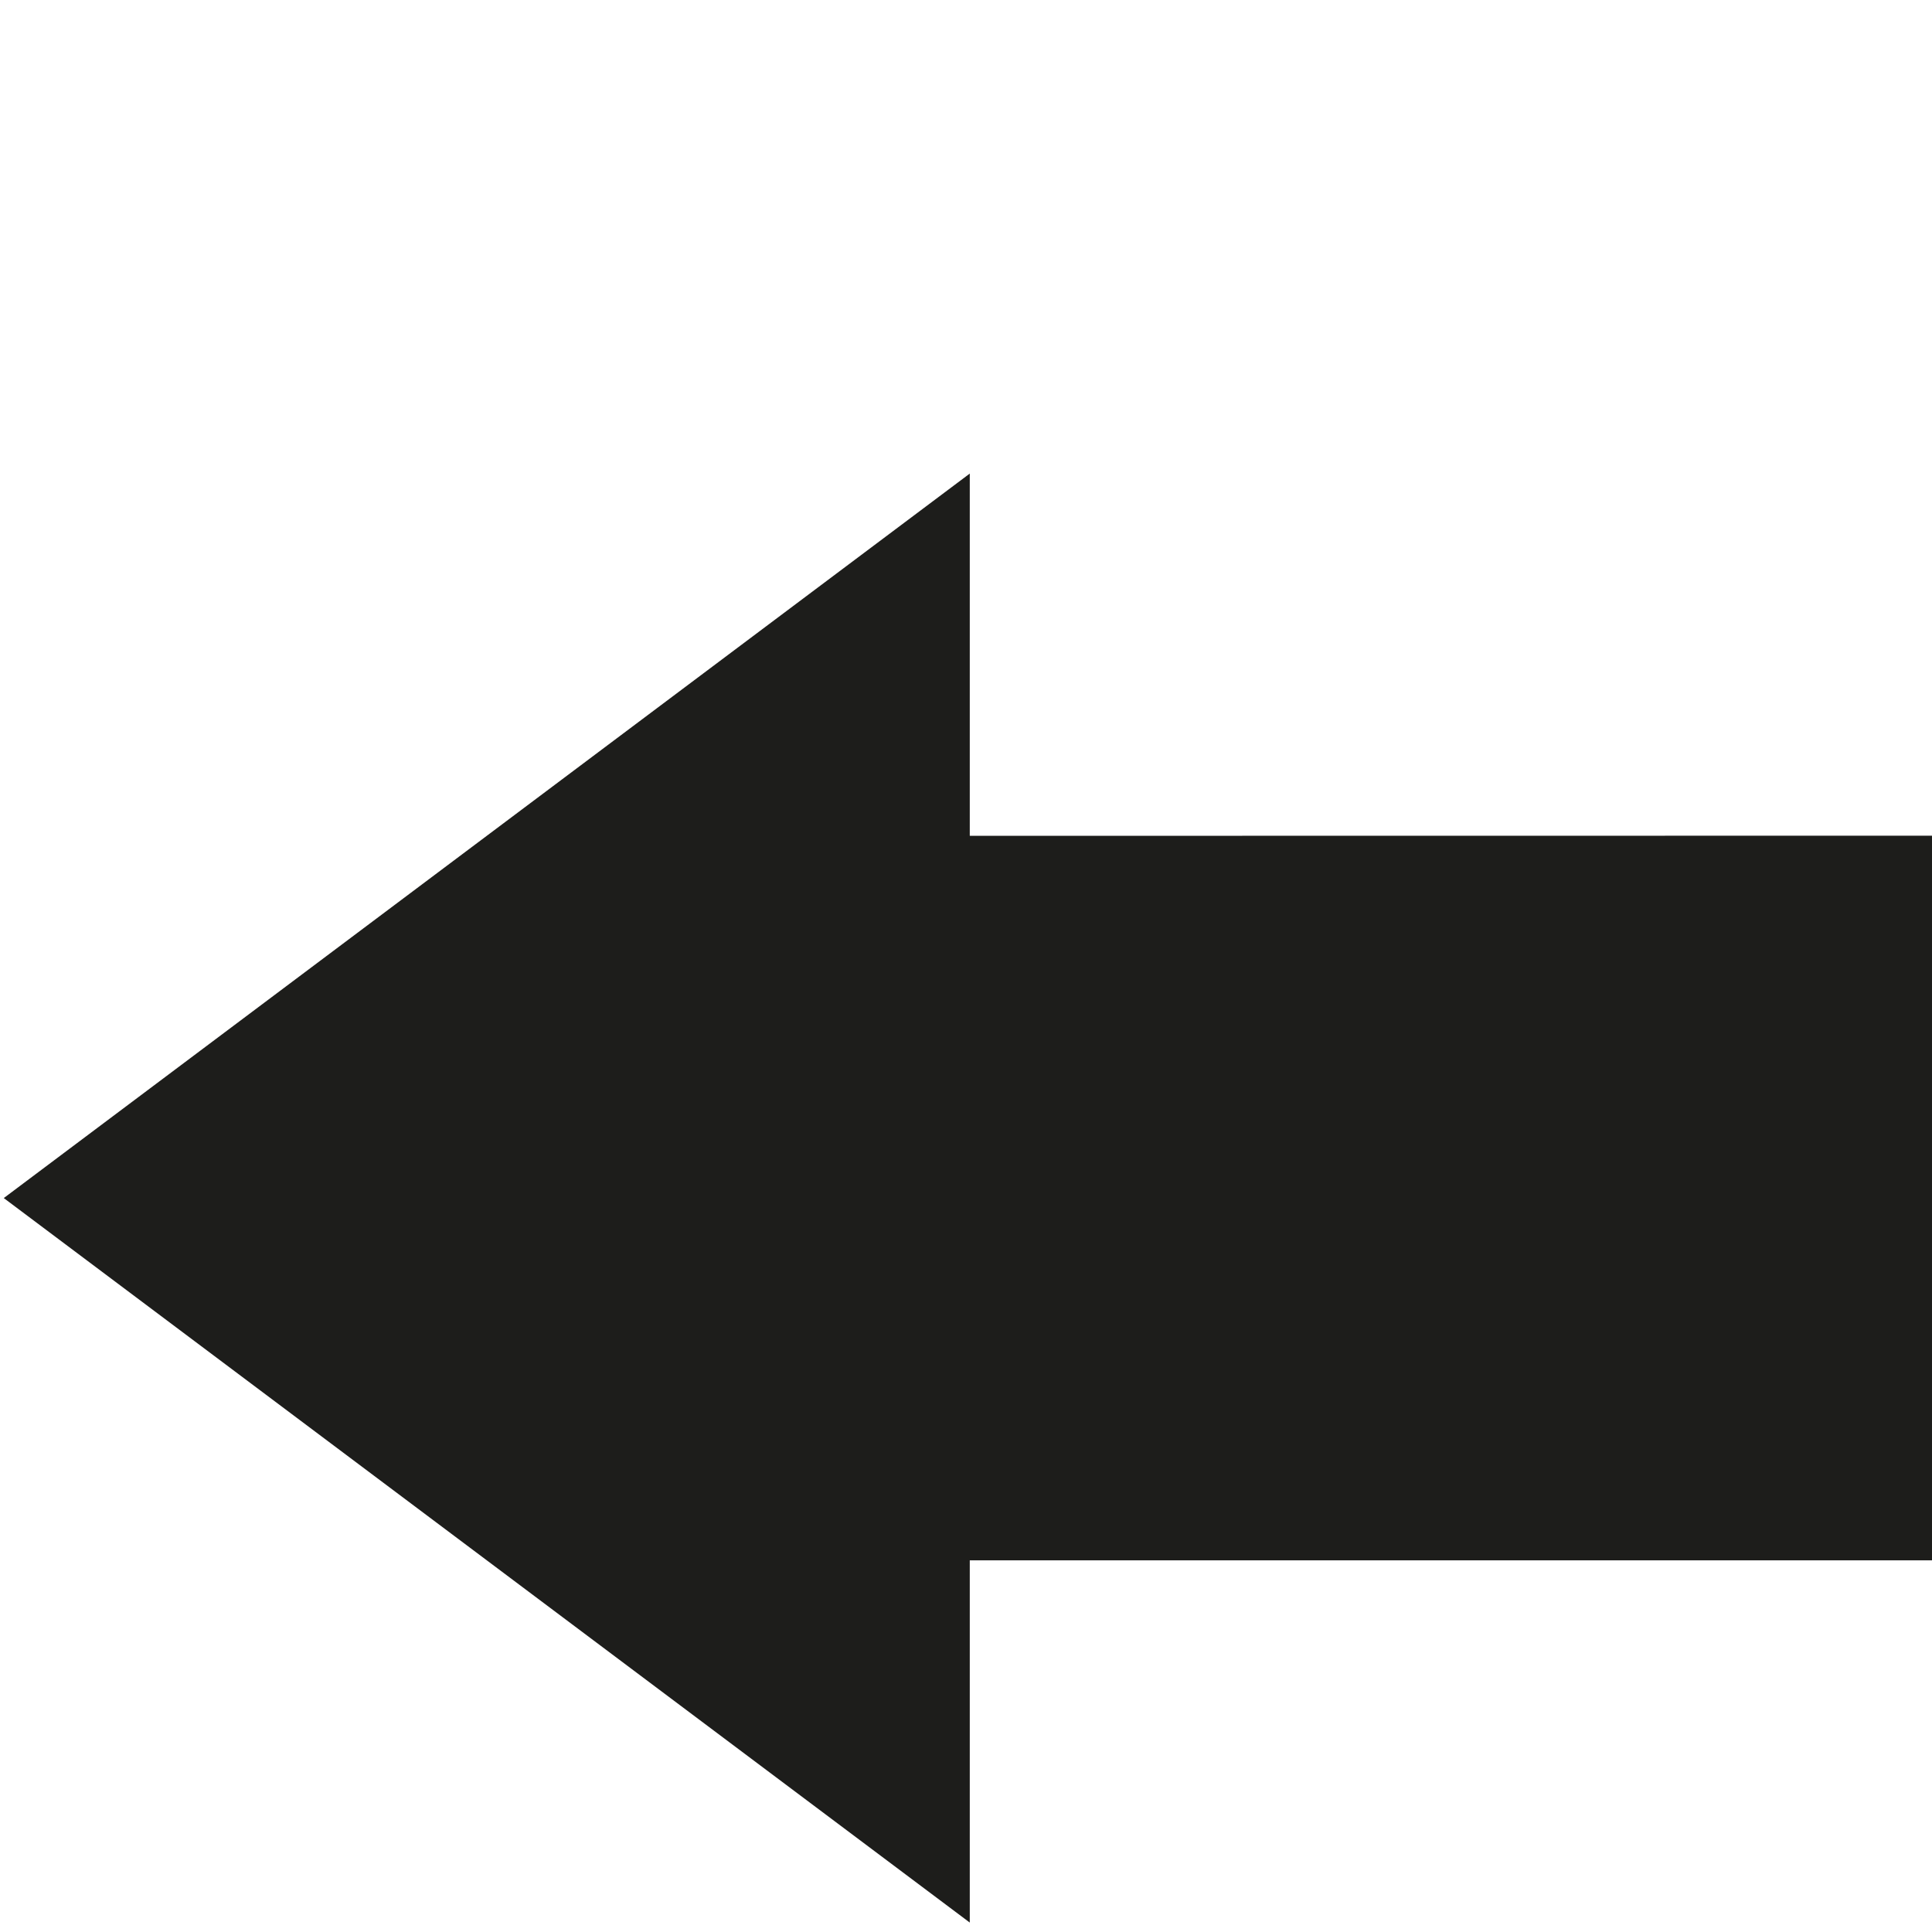
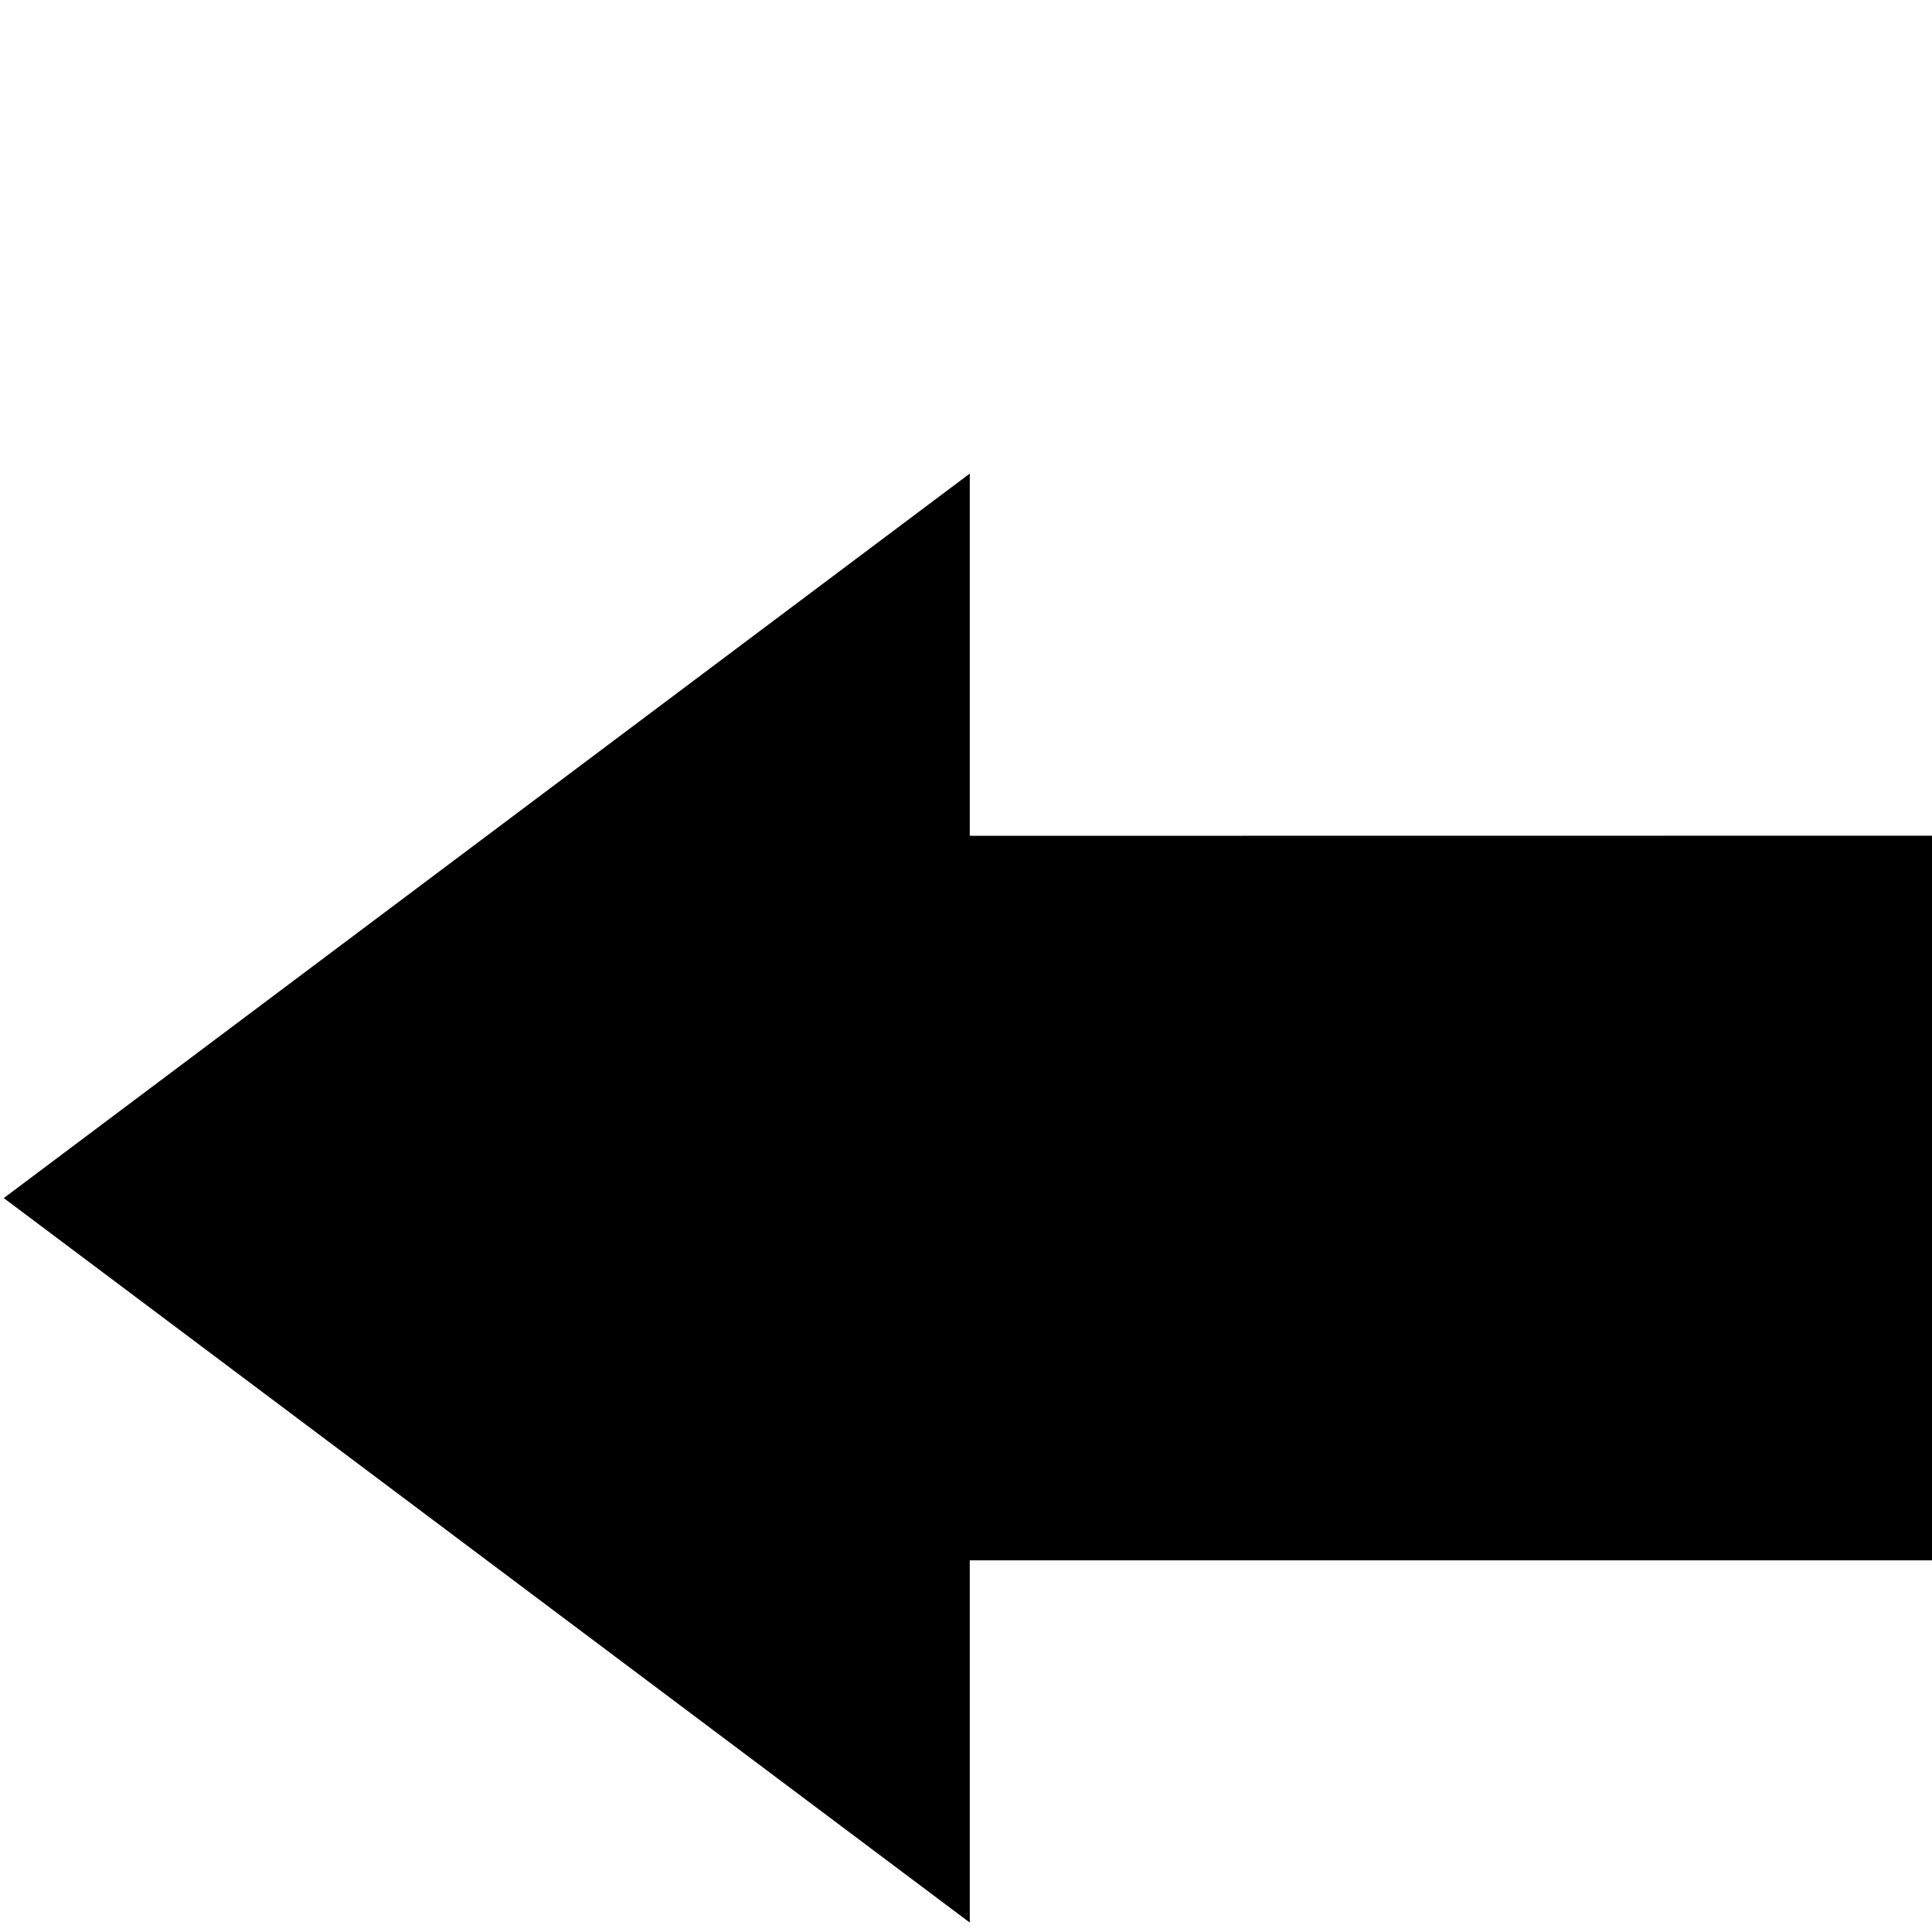
<svg xmlns="http://www.w3.org/2000/svg" version="1.1" id="Layer_1" x="0px" y="0px" width="512px" height="512px" viewBox="0 0 512 512" enable-background="new 0 0 512 512" xml:space="preserve">
-   <polygon id="Right" fill="#1D1D1B" points="257,413.5 513,413.5 513,221.469 257,221.5 257,125.5 1,317.5 257,509.5 " />
+   <polygon id="Right" fill="#000000" points="257,413.5 513,413.5 513,221.469 257,221.5 257,125.5 1,317.5 257,509.5 " />
</svg>
